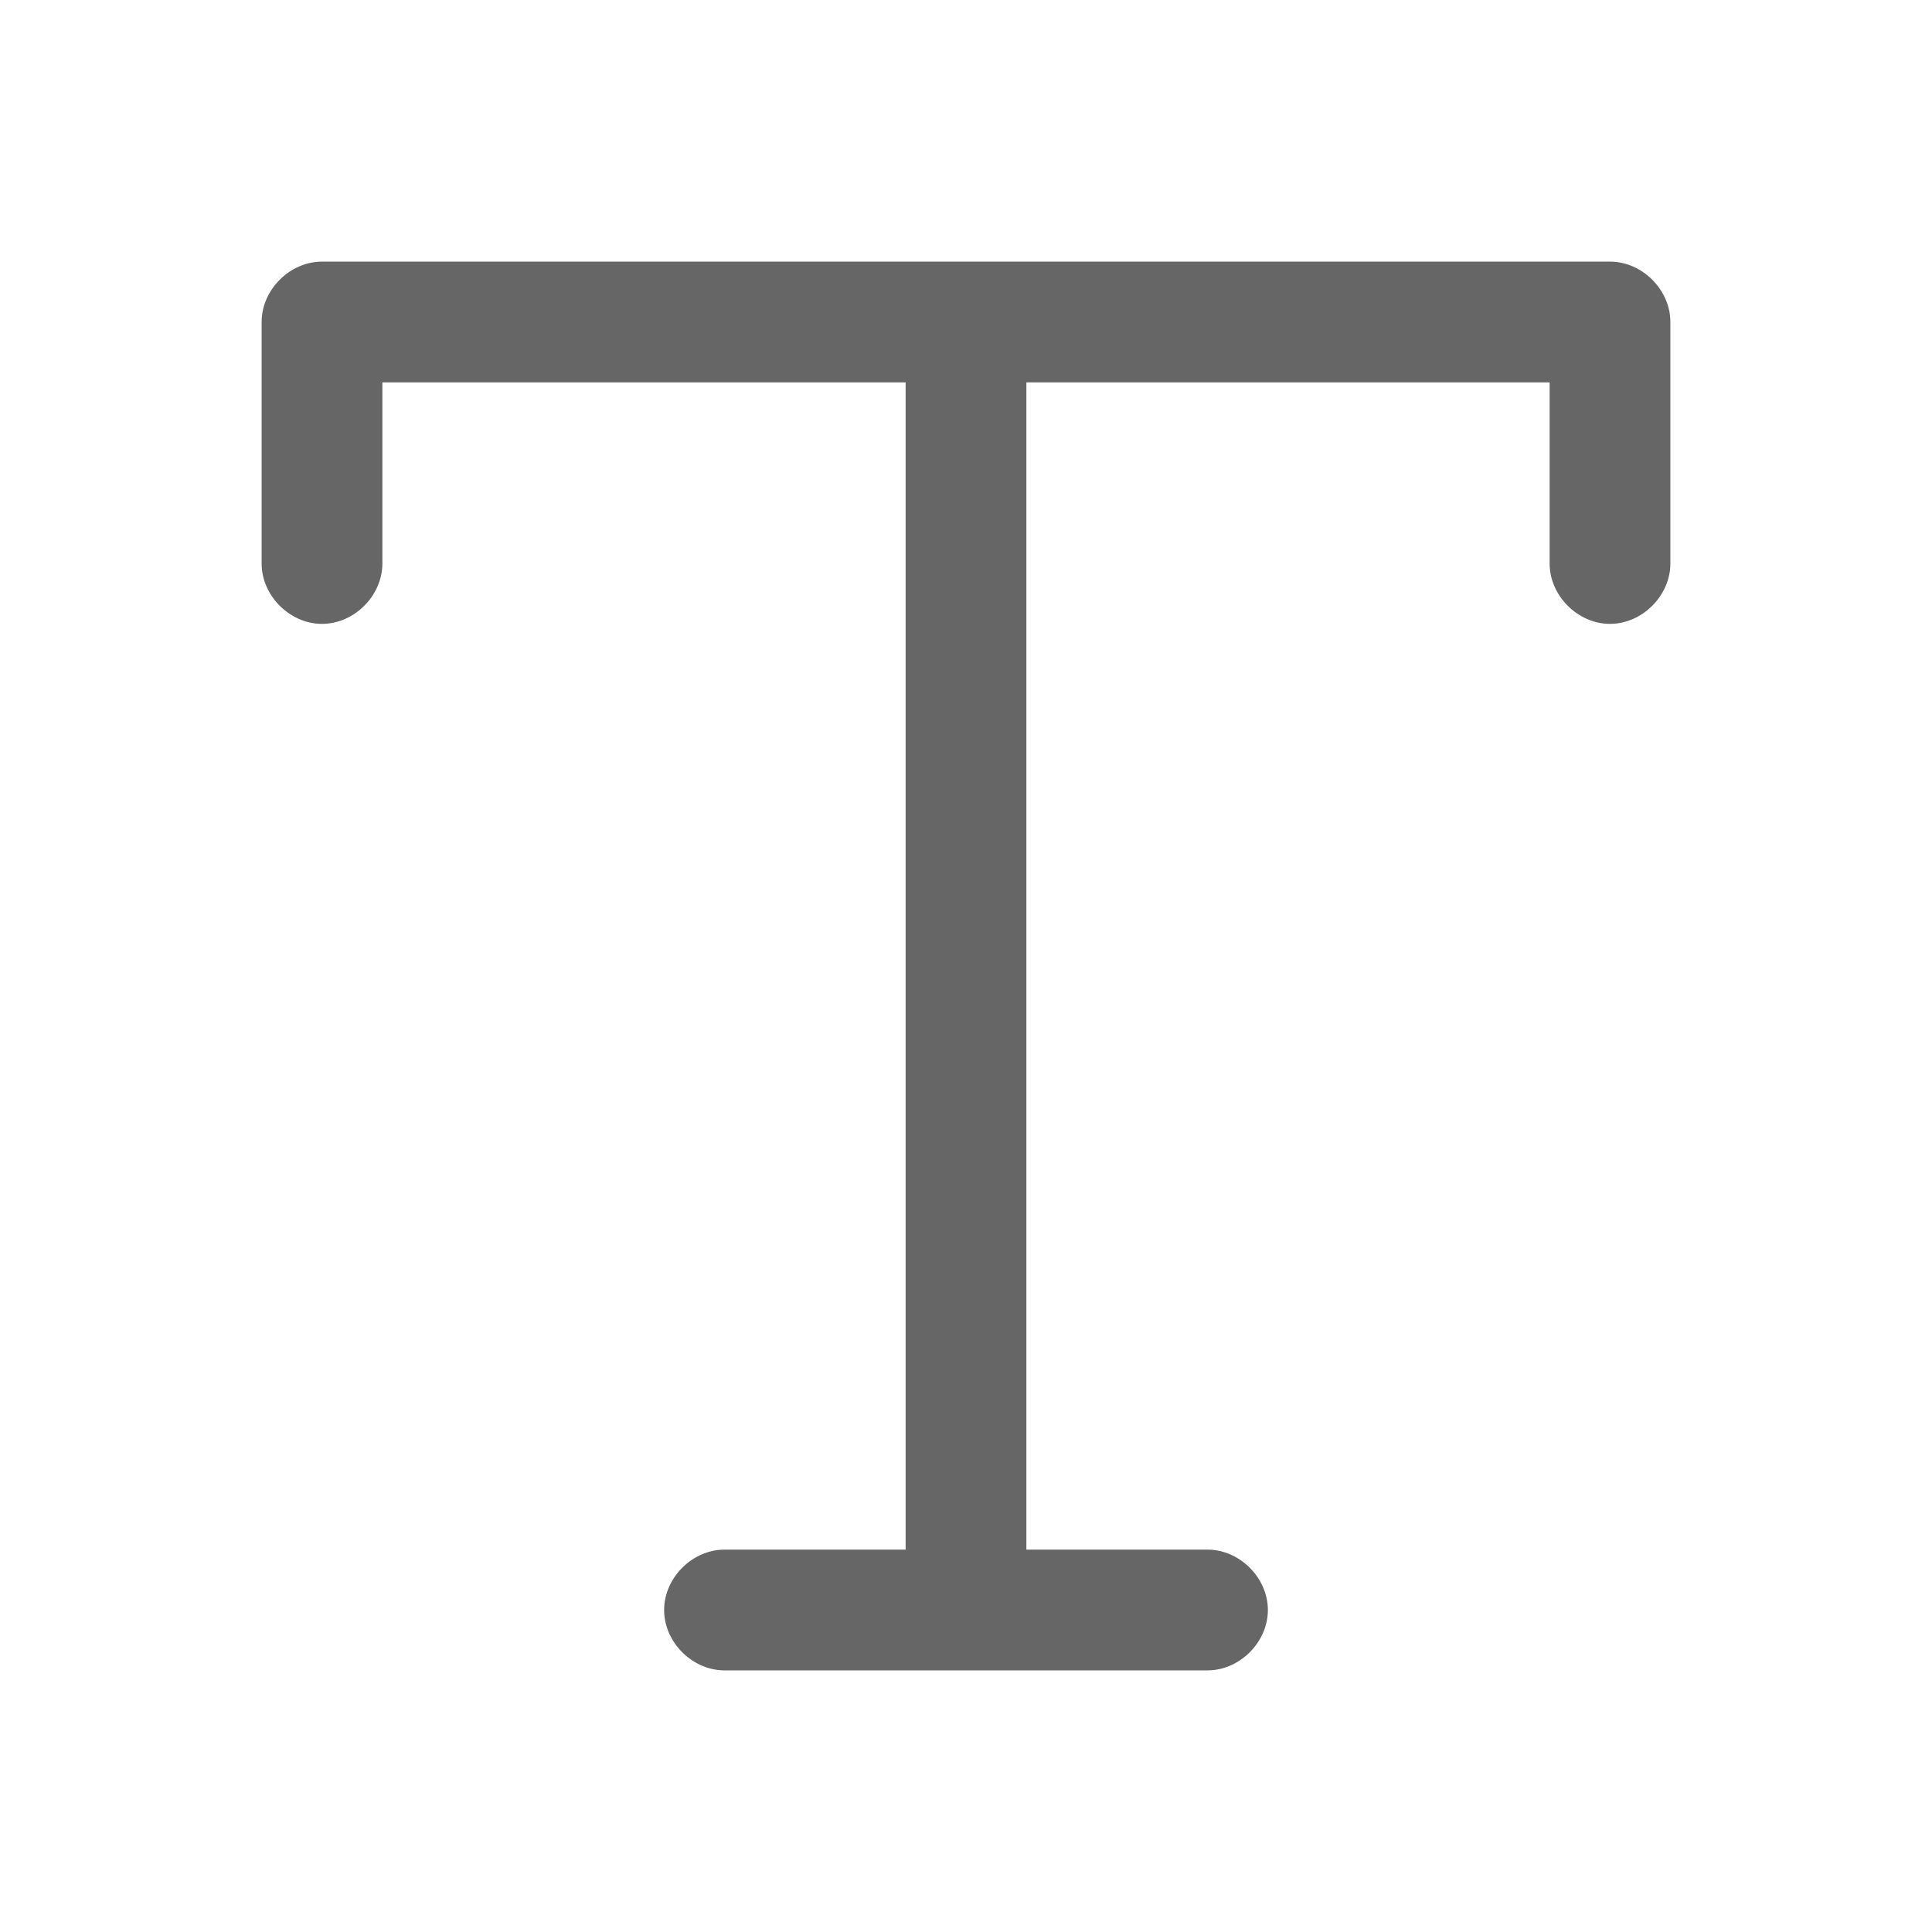
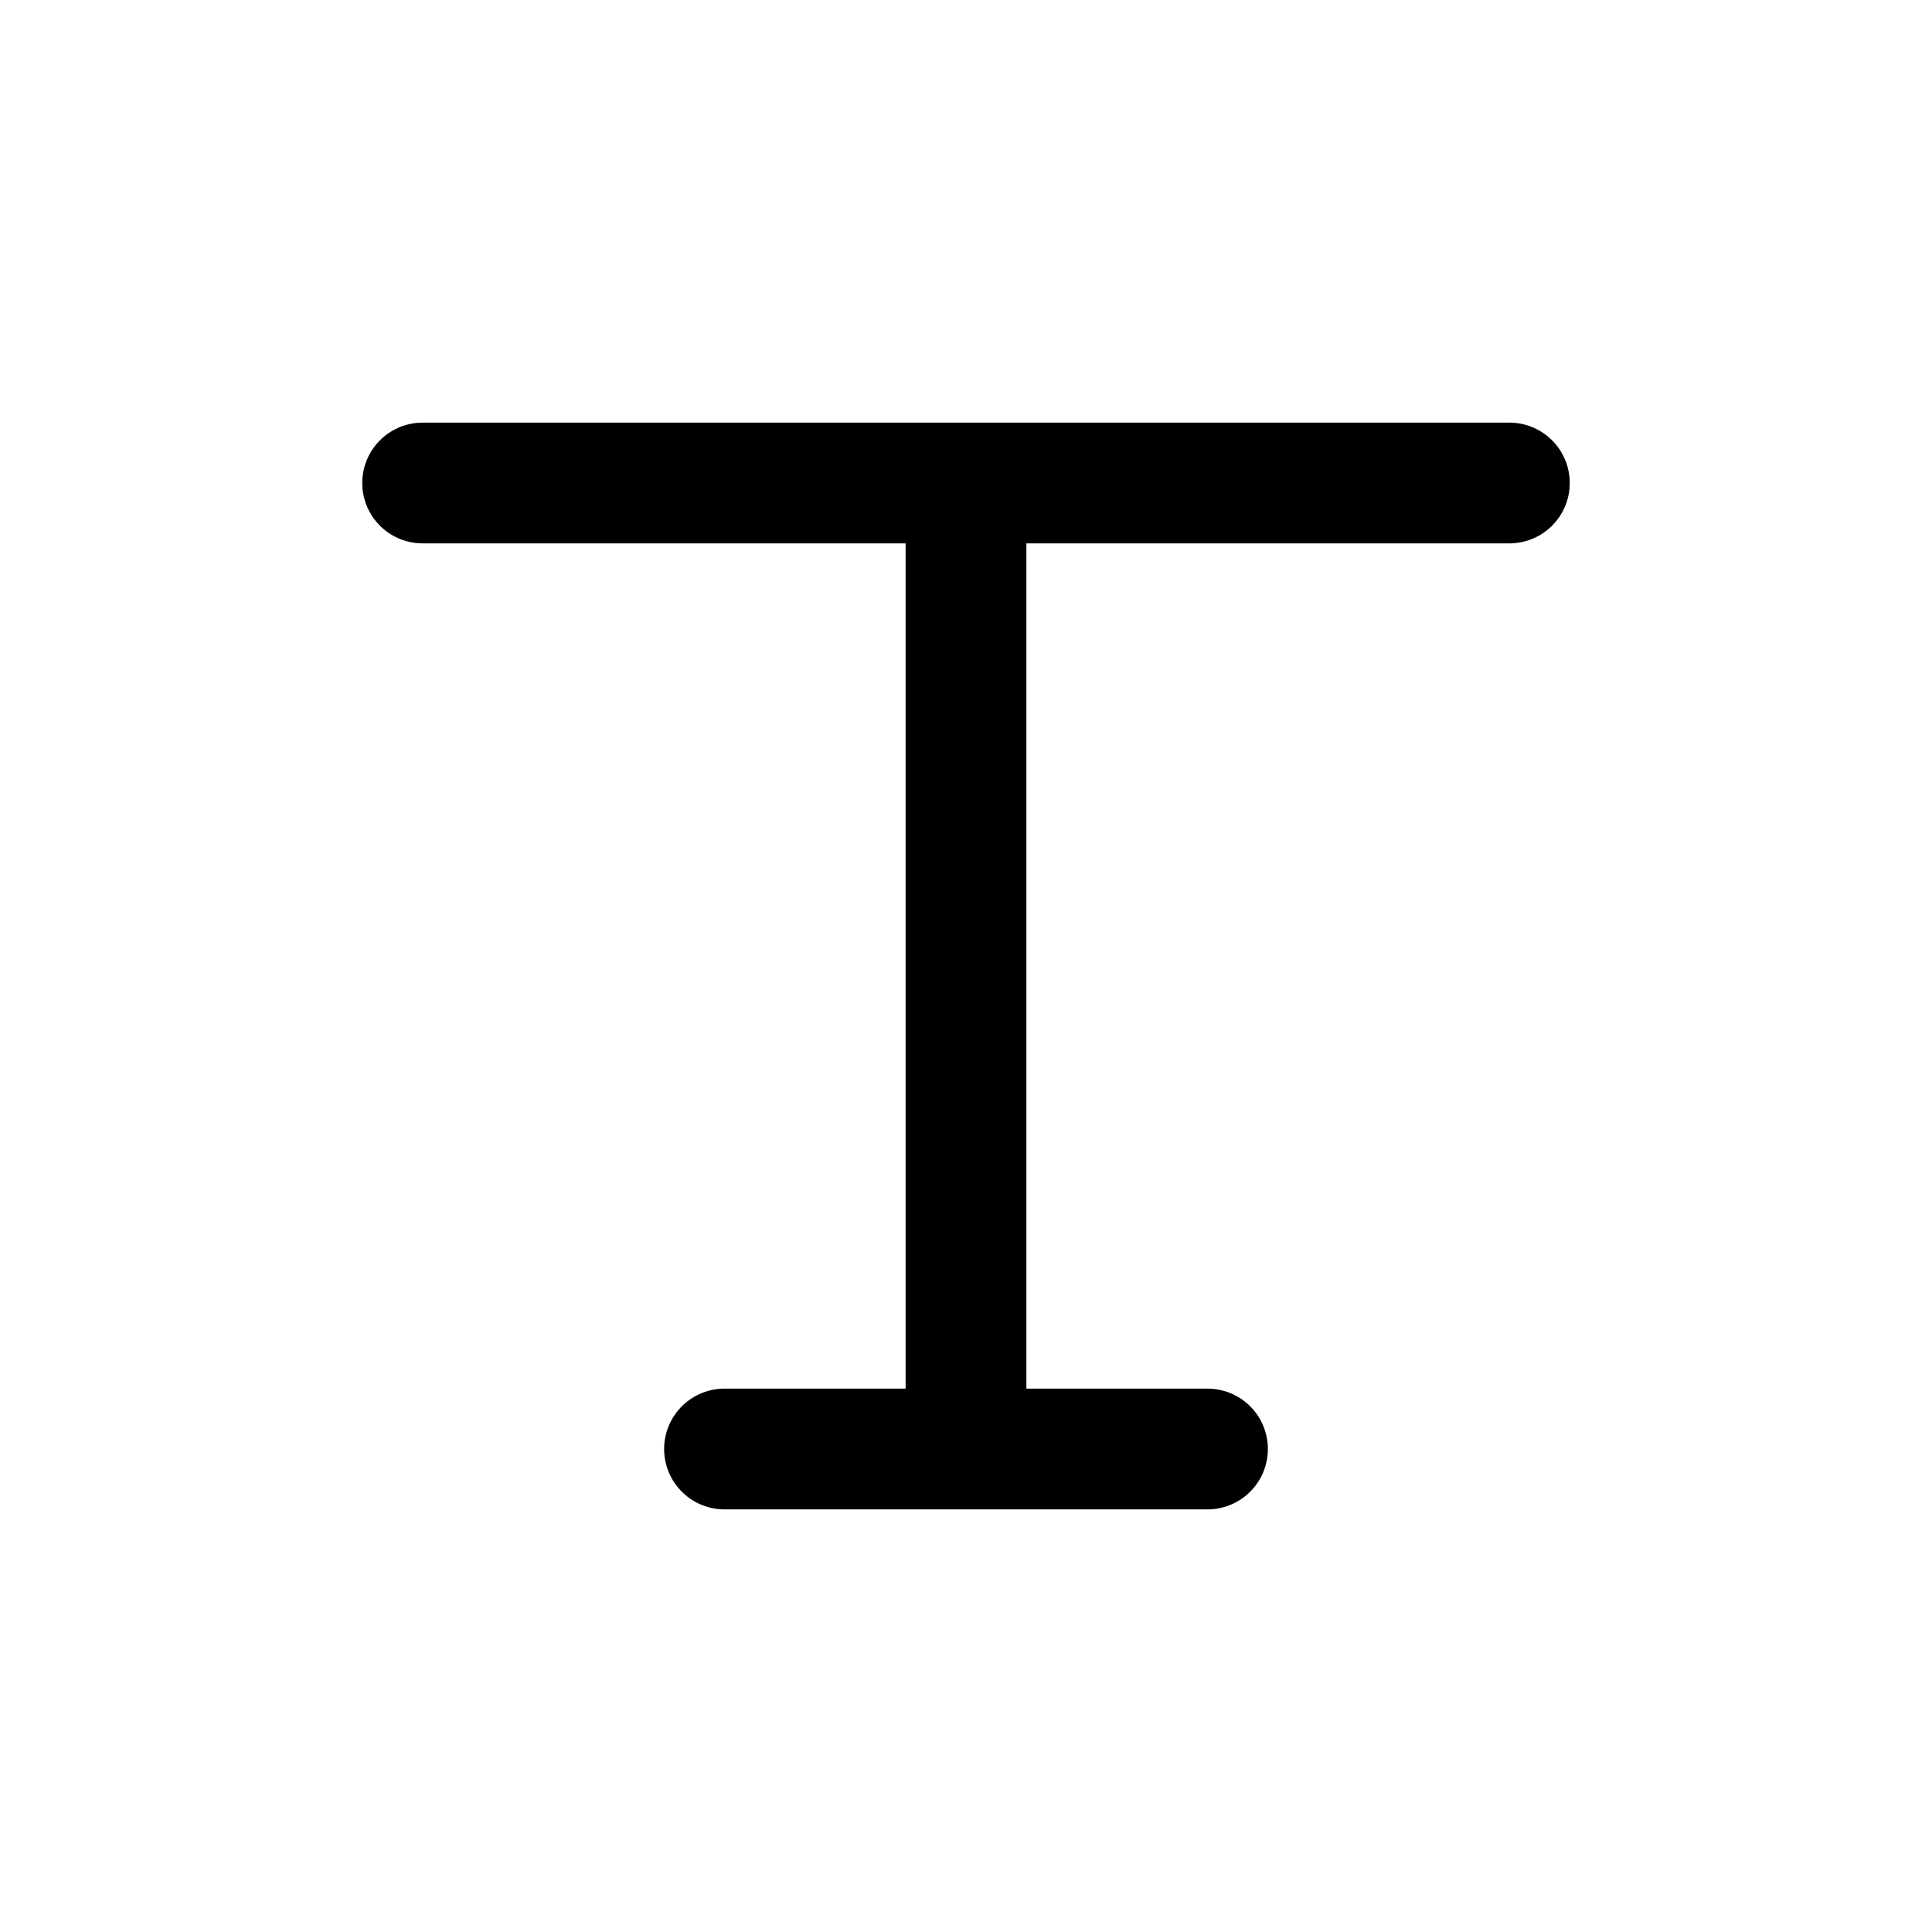
- <svg xmlns="http://www.w3.org/2000/svg" t="1746757594897" class="icon" viewBox="0 0 1024 1024" version="1.1" p-id="4323" width="200" height="200">
-   <path d="M853.333 138.667H170.667c-17.067 0-32 14.933-32 32v128c0 17.067 14.933 32 32 32s32-14.933 32-32V202.667h277.333v618.667H384c-17.067 0-32 14.933-32 32s14.933 32 32 32h256c17.067 0 32-14.933 32-32s-14.933-32-32-32h-96v-618.667h277.333V298.667c0 17.067 14.933 32 32 32s32-14.933 32-32V170.667c0-17.067-14.933-32-32-32z" fill="#666666" p-id="4324" />
+ <svg xmlns="http://www.w3.org/2000/svg" viewBox="0 0 64 64">
+   <path d="M14 16h36M32 16v32M24 48h16" fill="none" stroke="currentColor" stroke-width="4" stroke-linecap="round" stroke-linejoin="round" />
</svg>
